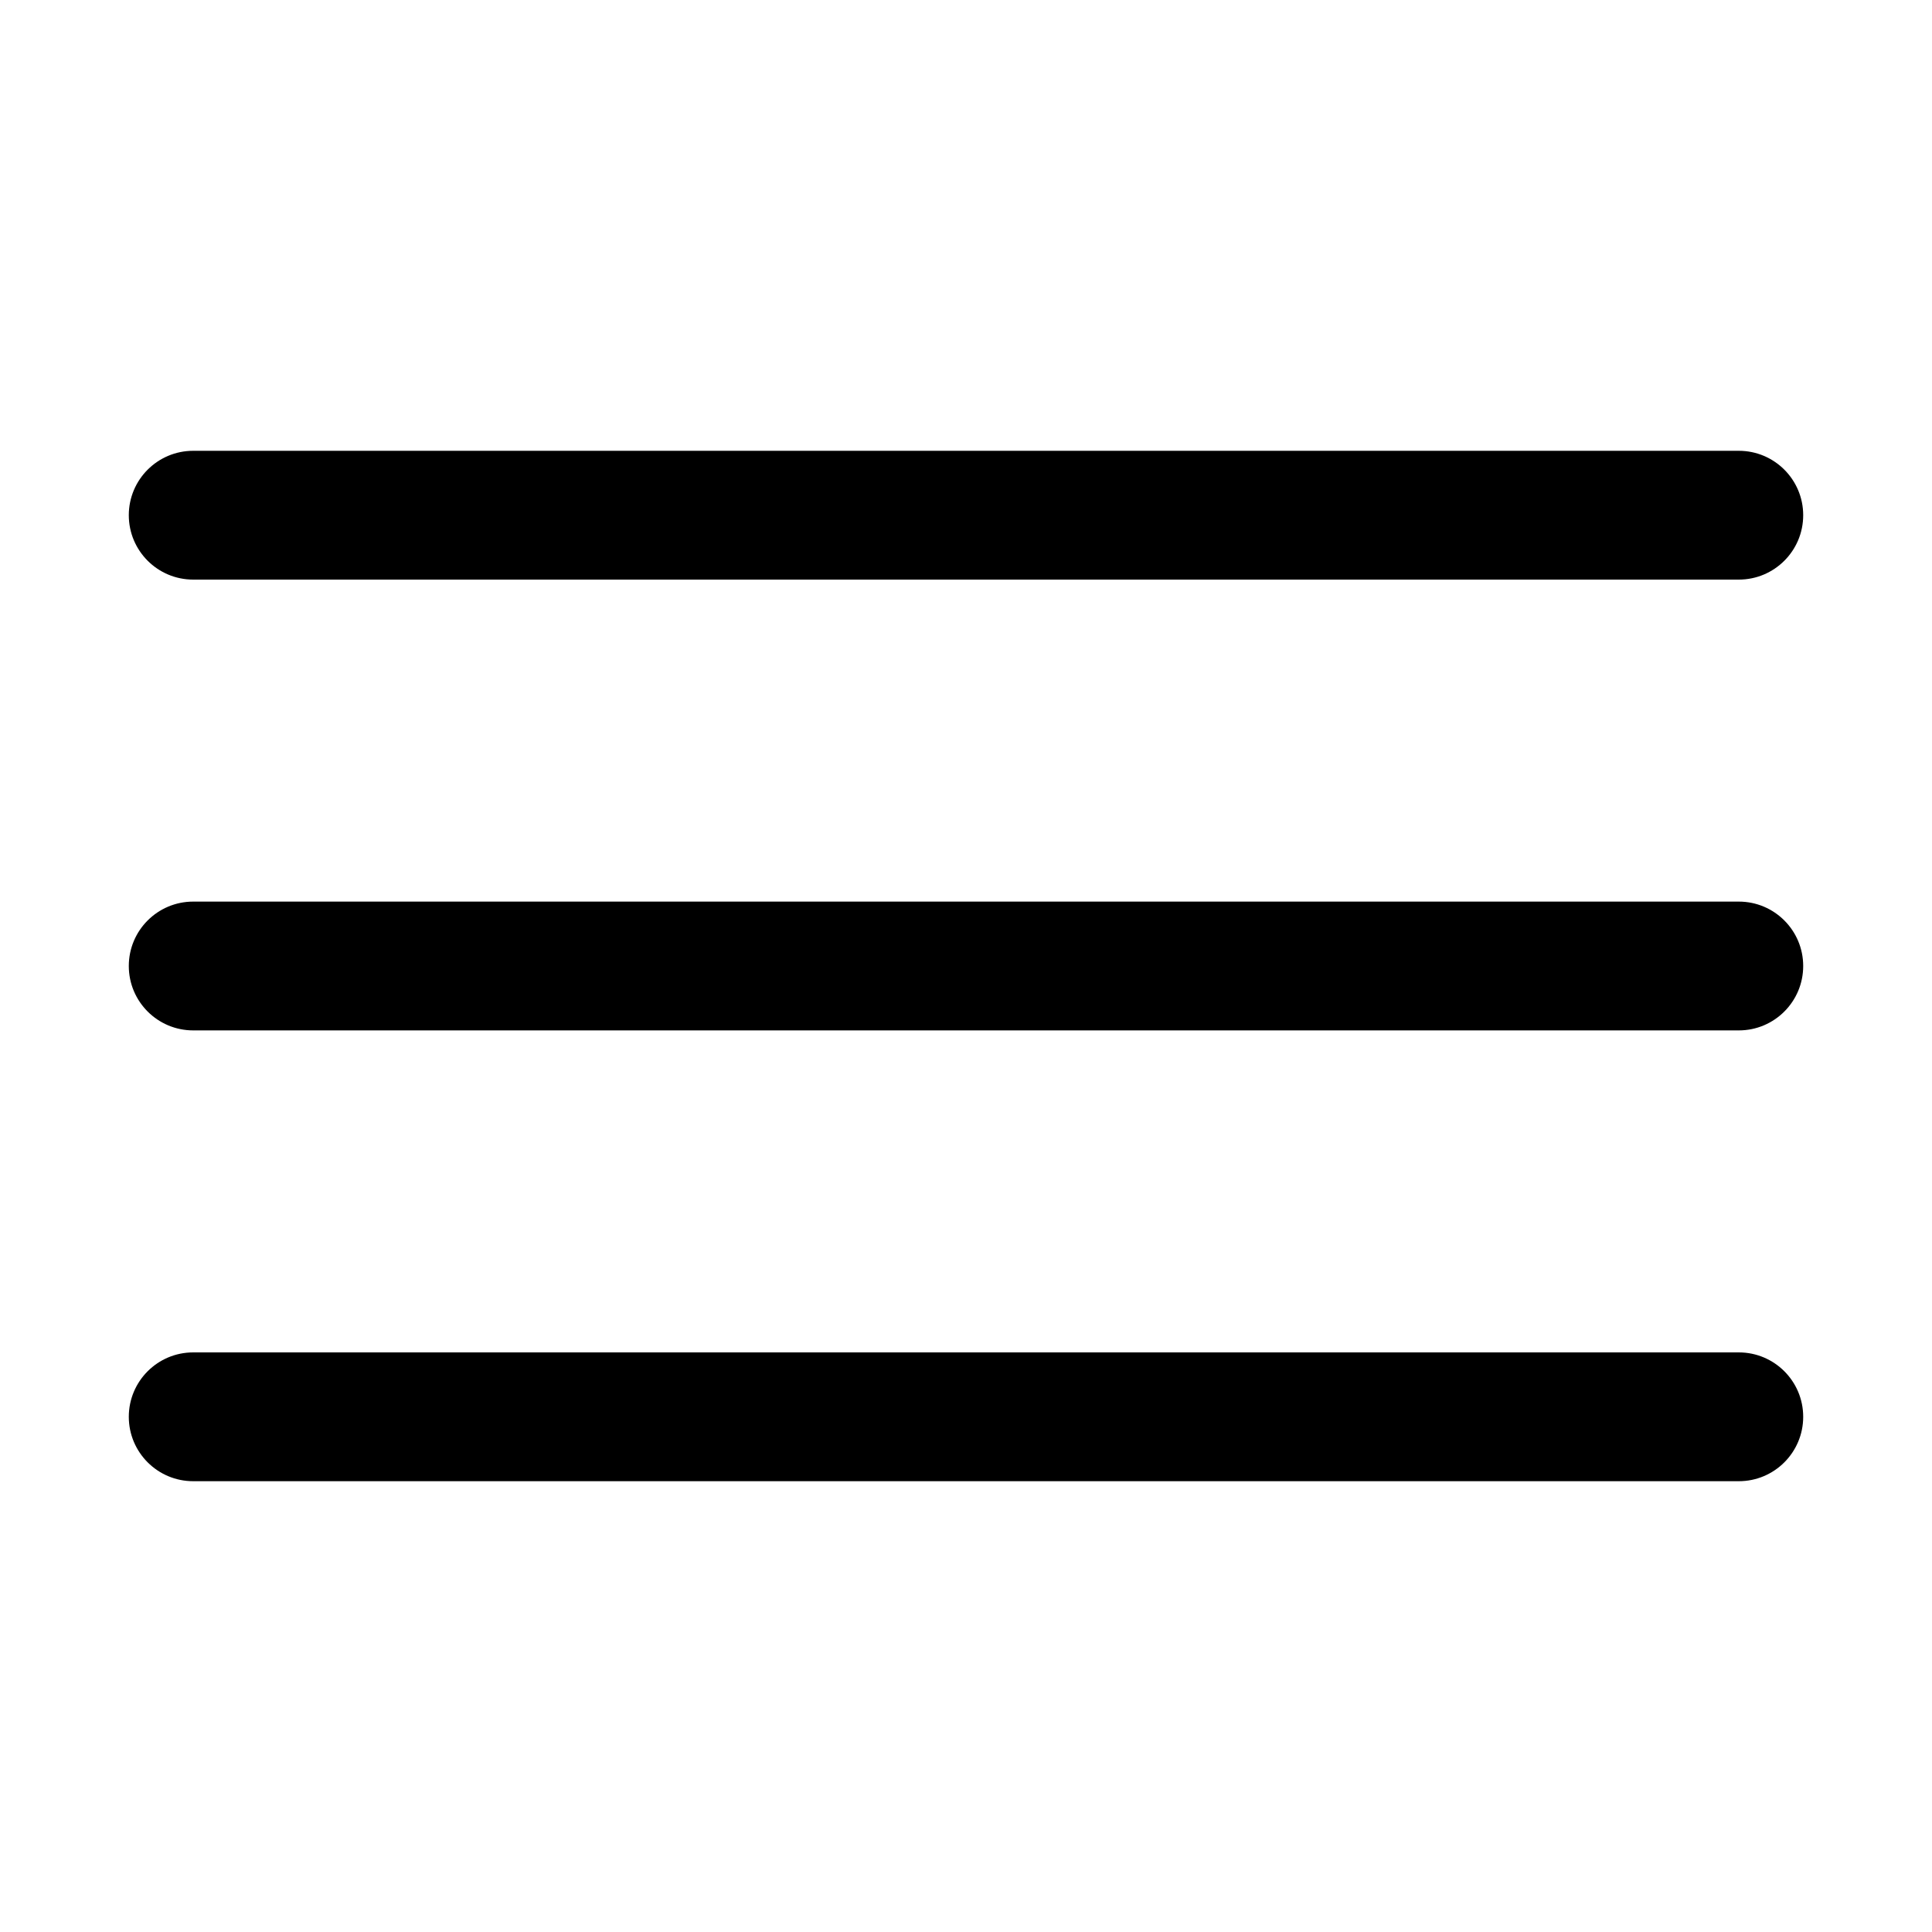
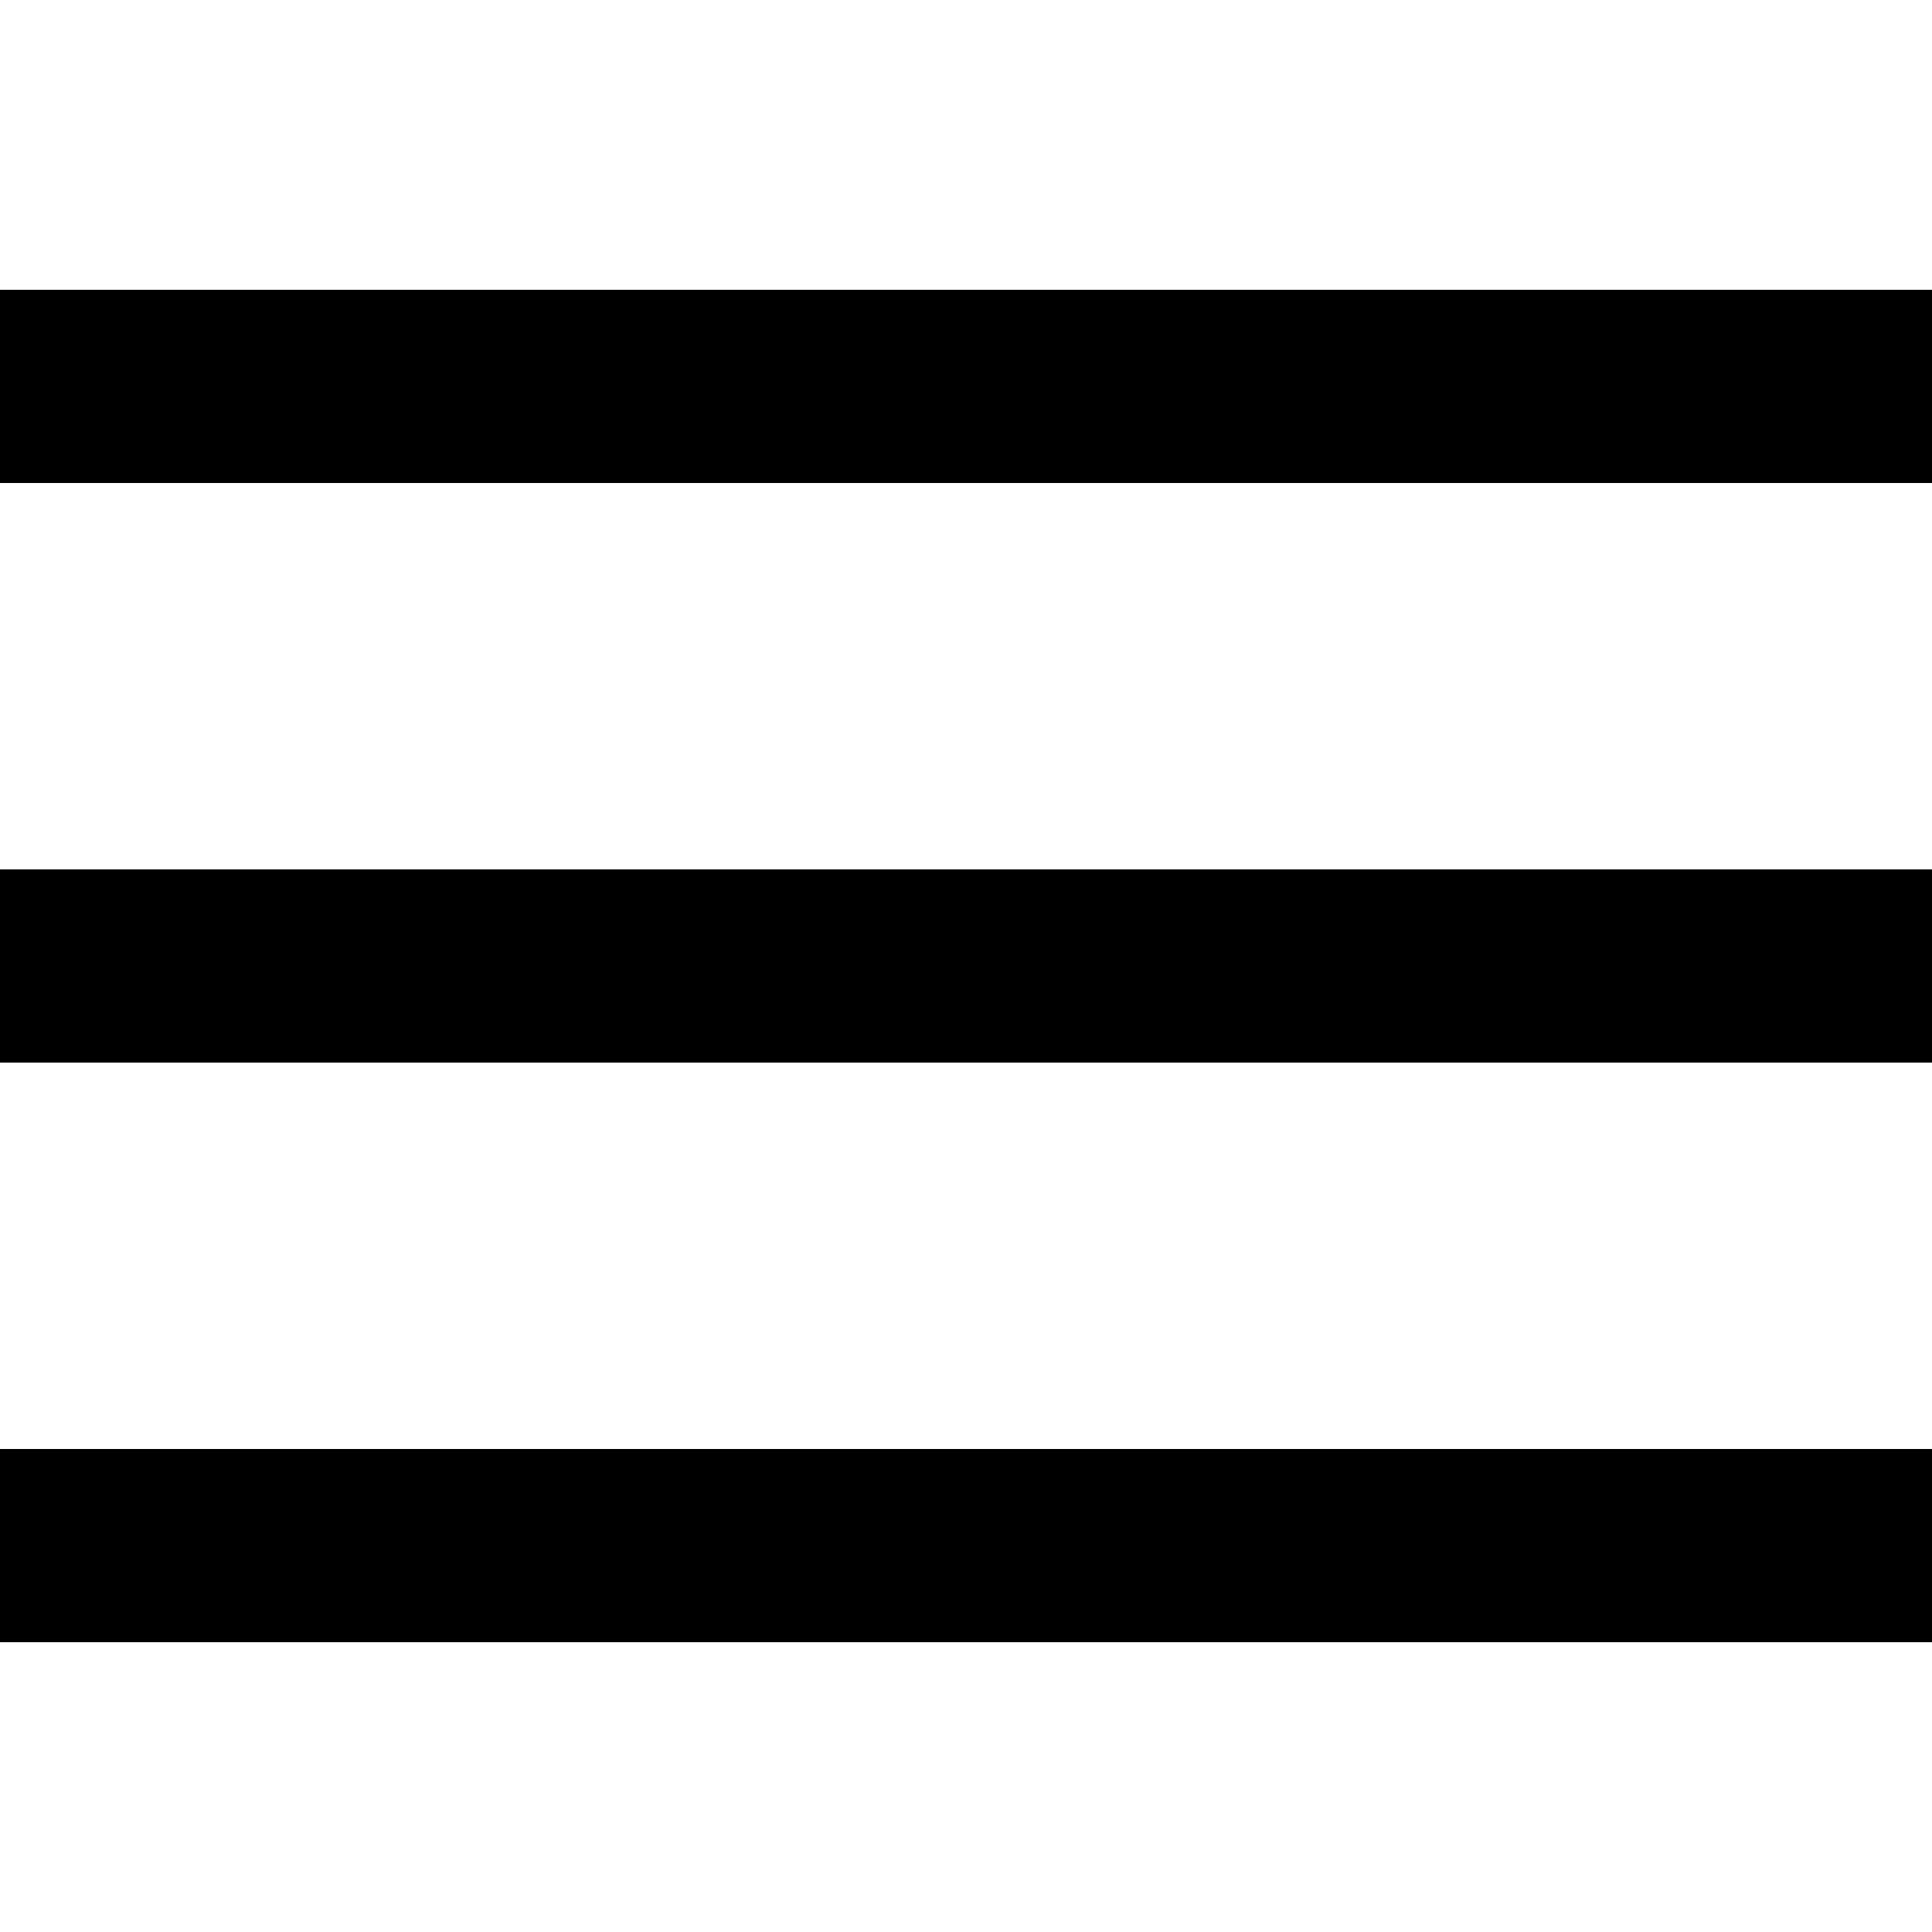
- <svg xmlns="http://www.w3.org/2000/svg" viewBox="0 0 30 30" width="60px" height="60px">
-   <path style="line-height:normal;text-indent:0;text-align:start;text-decoration-line:none;text-decoration-style:solid;text-decoration-color:#000;text-transform:none;block-progression:tb;isolation:auto;mix-blend-mode:normal" d="M 3 7 A 1 1 0 1 0 3 9 L 27 9 A 1 1 0 1 0 27 7 L 3 7 z M 3 14 A 1 1 0 1 0 3 16 L 27 16 A 1 1 0 1 0 27 14 L 3 14 z M 3 21 A 1 1 0 1 0 3 23 L 27 23 A 1 1 0 1 0 27 21 L 3 21 z" font-weight="400" font-family="sans-serif" white-space="normal" overflow="visible" />
+ <svg xmlns="http://www.w3.org/2000/svg" width="40pt" height="40pt" viewBox="0 0 40 40" version="1.1" fill="#000">
+   <g id="surface104325">
+     <path style="fill:none;stroke-width:5;stroke-linecap:butt;stroke-linejoin:miter;stroke:#000;stroke-opacity:1;stroke-miterlimit:10;" d="M 50 25 L 0 25 M 50 10 L 0 10 M 0 40 L 50 40 " transform="matrix(0.8,0,0,0.8,0,0)" />
+   </g>
</svg>
